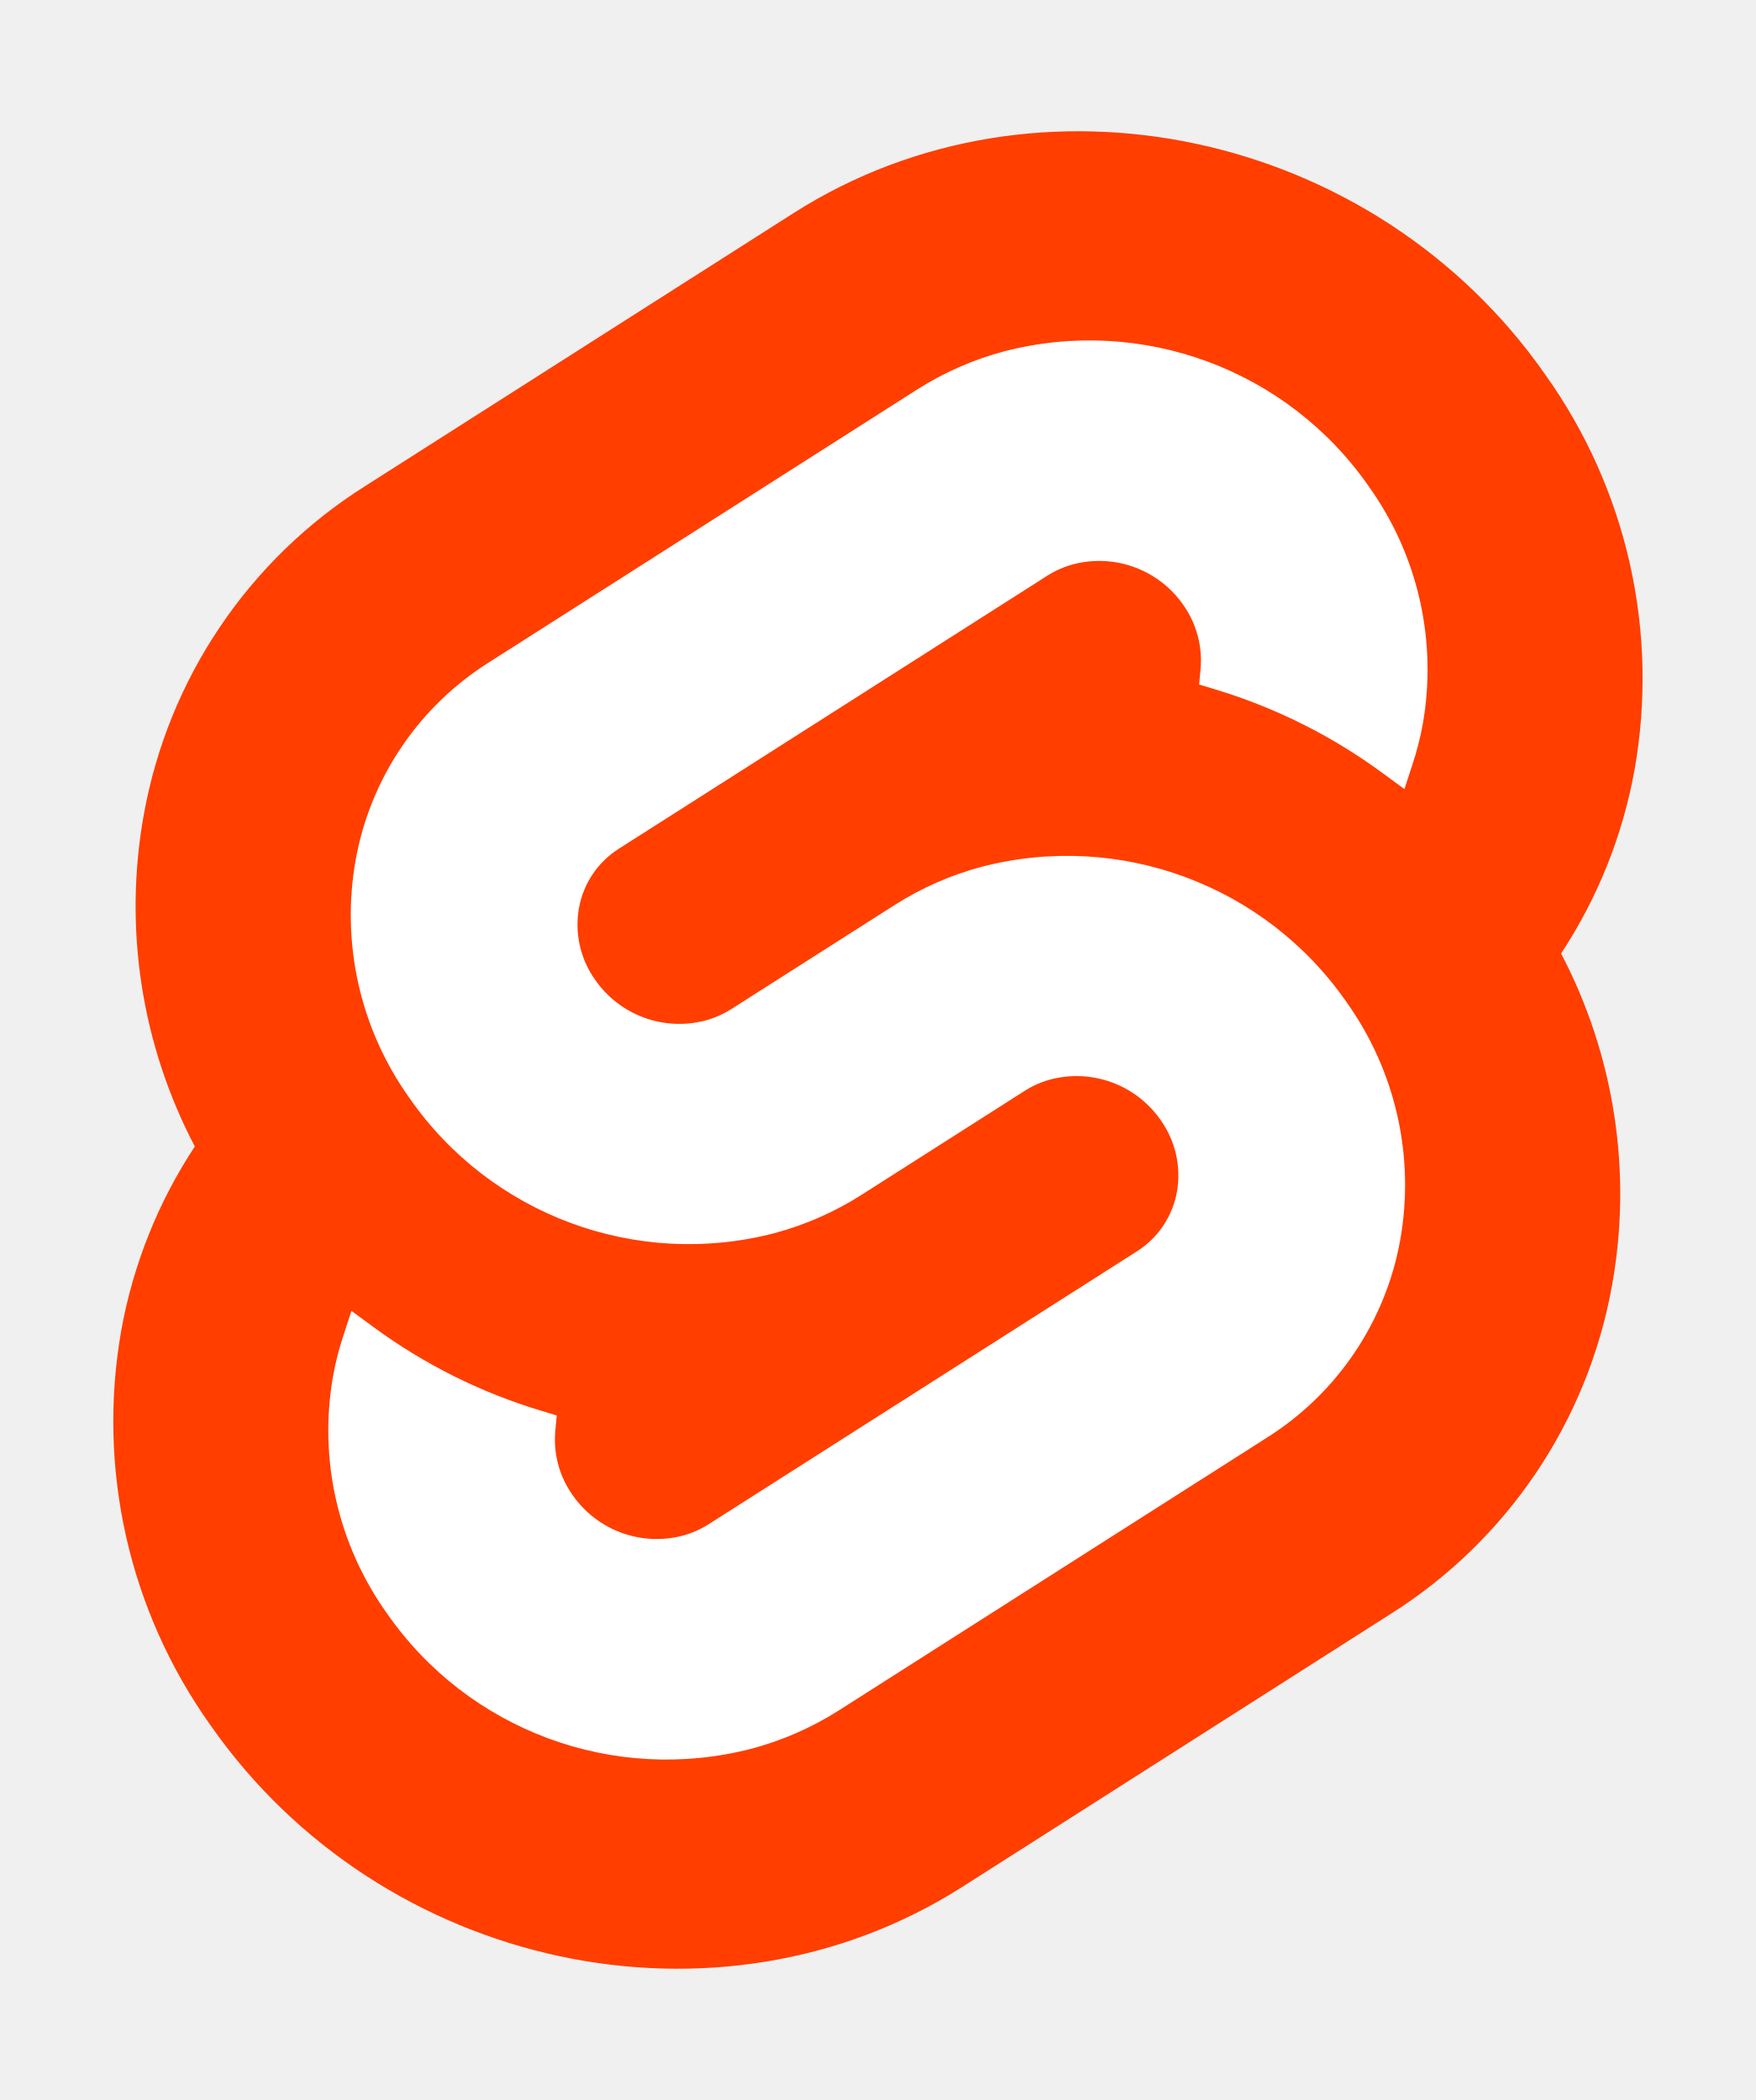
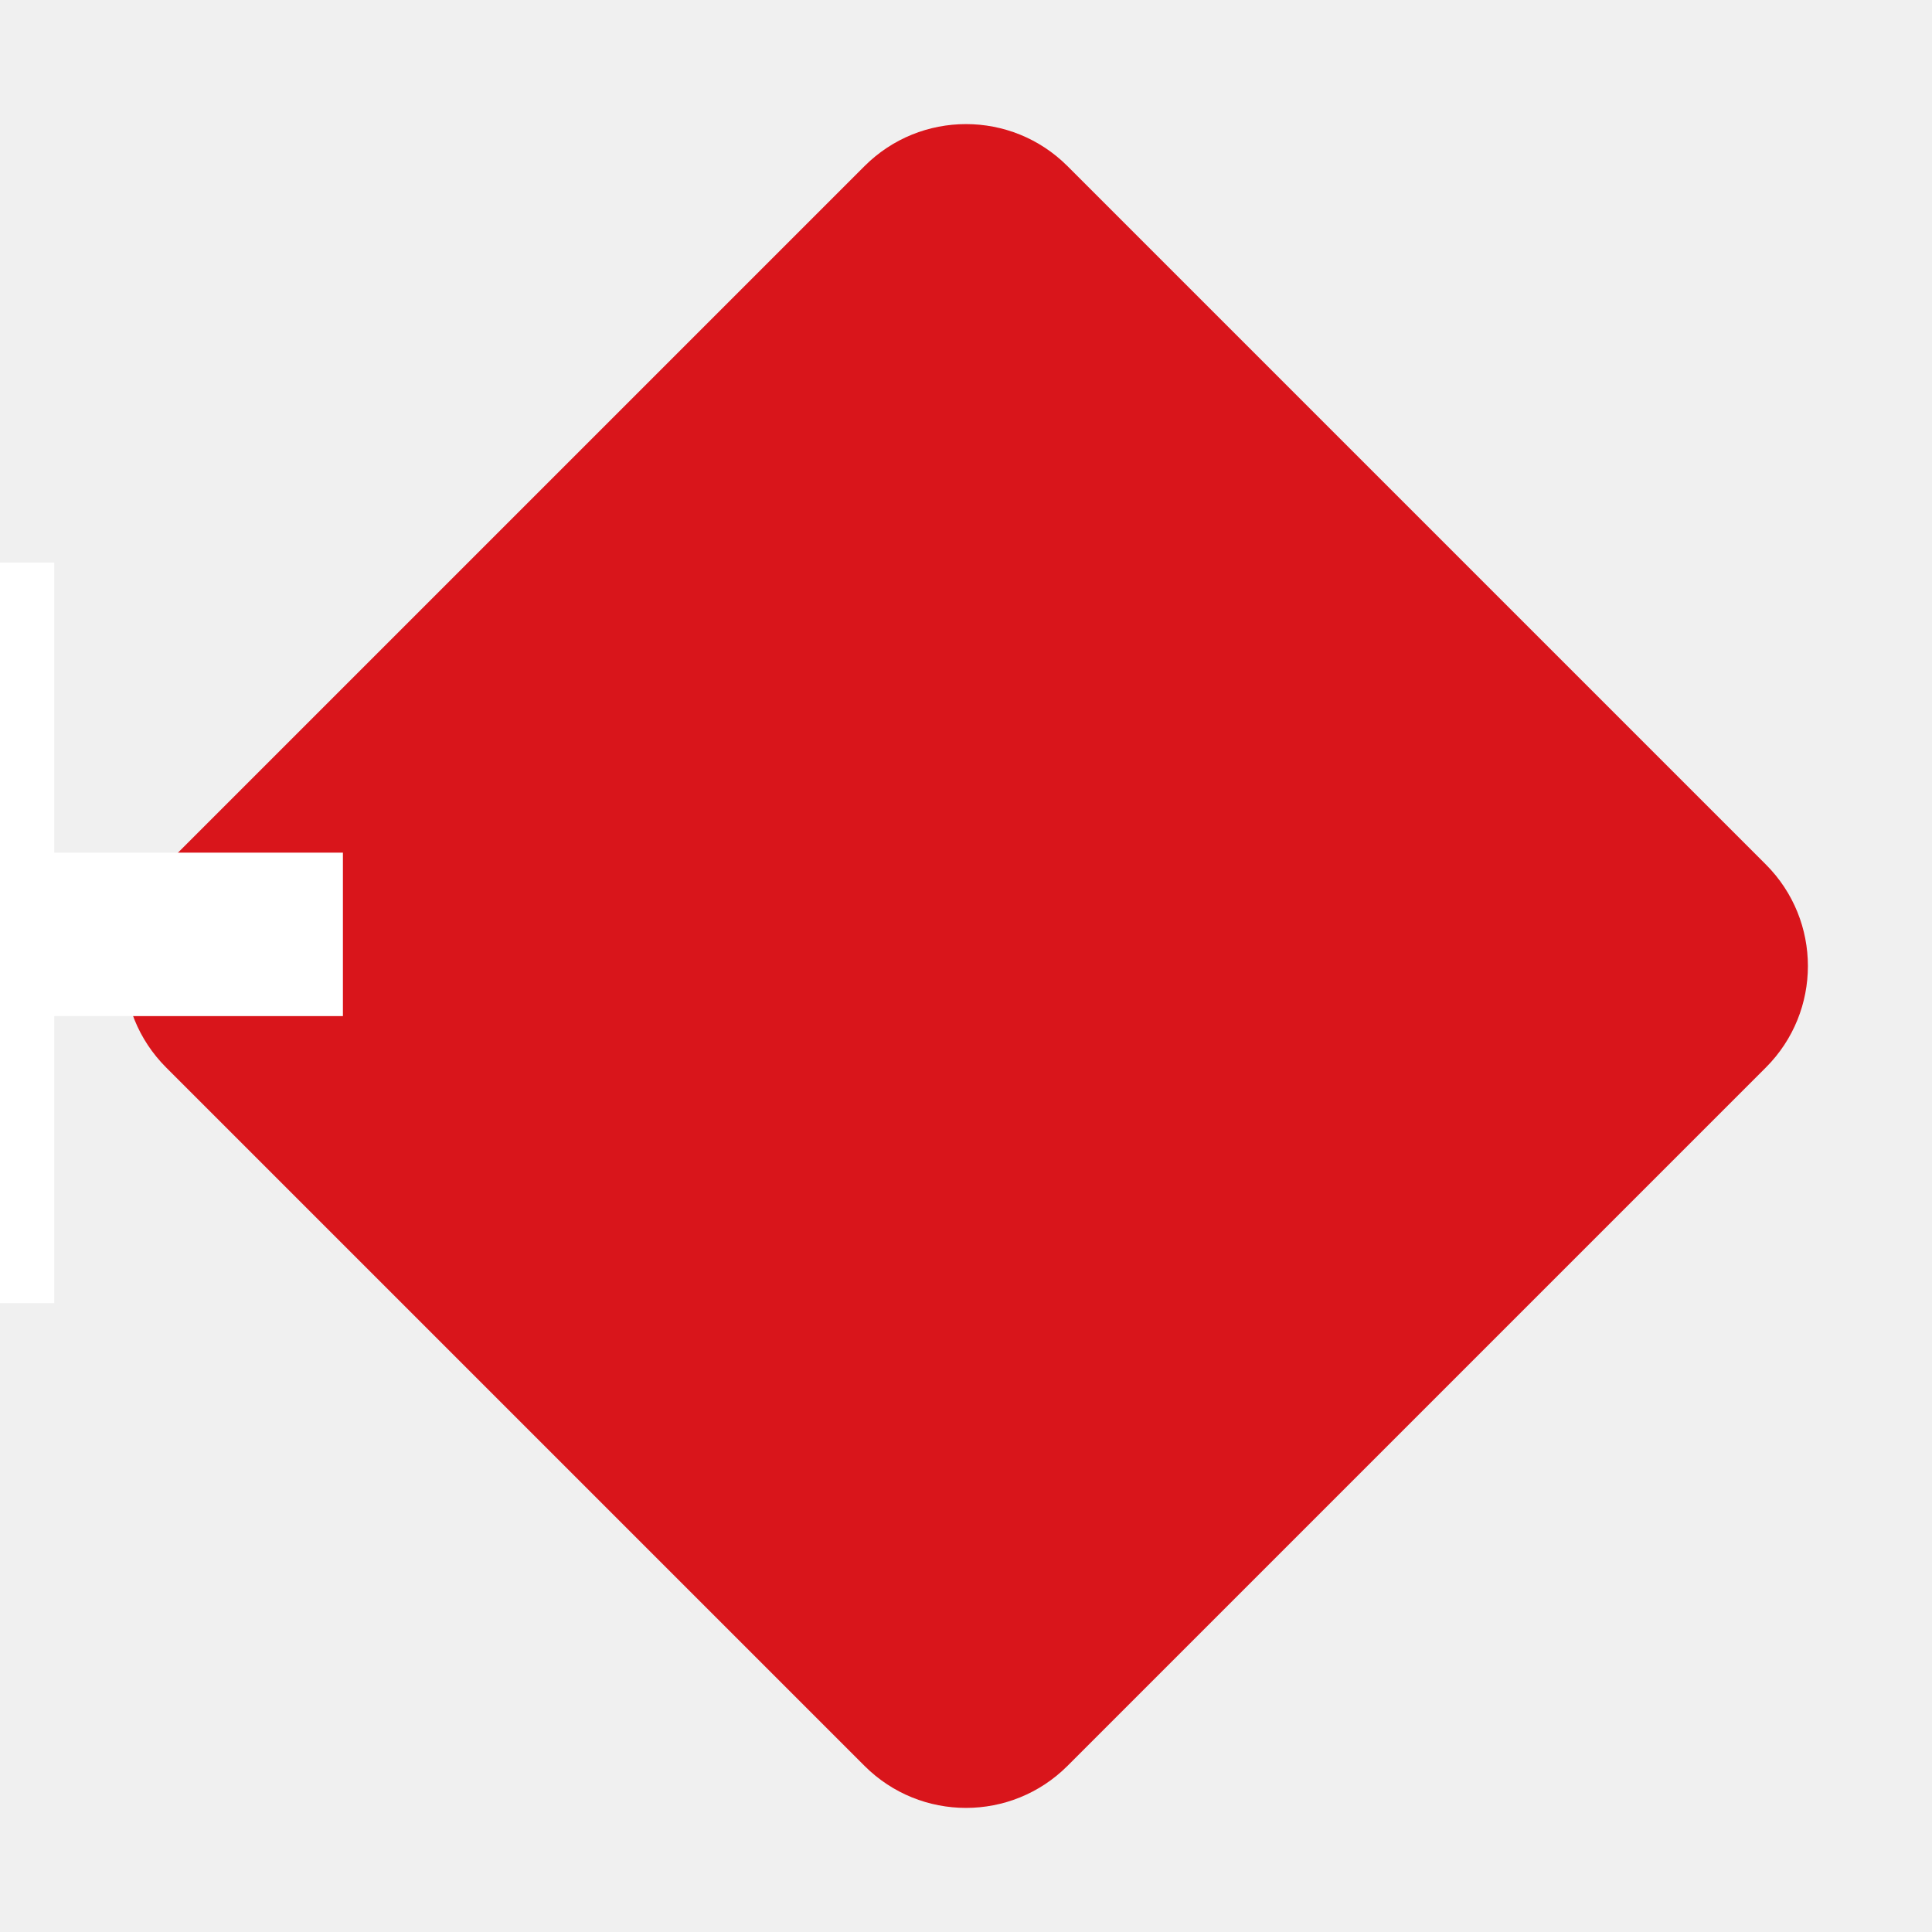
- <svg xmlns="http://www.w3.org/2000/svg" width="107" height="128" viewBox="0 0 107 128">
-   <path d="M94.157 22.819c-10.4-14.885-30.94-19.297-45.792-9.835L22.282 29.608A29.92 29.92 0 0 0 8.764 49.65a31.5 31.5 0 0 0 3.108 20.231 30 30 0 0 0-4.477 11.183 31.9 31.9 0 0 0 5.448 24.116c10.402 14.887 30.942 19.297 45.791 9.835l26.083-16.624A29.92 29.92 0 0 0 98.235 78.35a31.53 31.53 0 0 0-3.105-20.232 30 30 0 0 0 4.474-11.182 31.88 31.88 0 0 0-5.447-24.116" style="fill:#ff3e00" />
-   <path d="M45.817 106.582a20.72 20.72 0 0 1-22.237-8.243 19.17 19.17 0 0 1-3.277-14.503 18 18 0 0 1 .624-2.435l.49-1.498 1.337.981a33.6 33.6 0 0 0 10.203 5.098l.97.294-.09.968a5.85 5.85 0 0 0 1.052 3.878 6.24 6.24 0 0 0 6.695 2.485 5.8 5.8 0 0 0 1.603-.704L69.27 76.28a5.43 5.43 0 0 0 2.45-3.631 5.8 5.8 0 0 0-.987-4.371 6.24 6.24 0 0 0-6.698-2.487 5.7 5.7 0 0 0-1.6.704l-9.953 6.345a19 19 0 0 1-5.296 2.326 20.72 20.72 0 0 1-22.237-8.243 19.17 19.17 0 0 1-3.277-14.502 17.99 17.99 0 0 1 8.13-12.052l26.081-16.623a19 19 0 0 1 5.3-2.329 20.72 20.72 0 0 1 22.237 8.243 19.17 19.17 0 0 1 3.277 14.503 18 18 0 0 1-.624 2.435l-.49 1.498-1.337-.98a33.6 33.6 0 0 0-10.203-5.1l-.97-.294.09-.968a5.86 5.86 0 0 0-1.052-3.878 6.24 6.24 0 0 0-6.696-2.485 5.8 5.8 0 0 0-1.602.704L37.73 51.72a5.42 5.42 0 0 0-2.449 3.63 5.79 5.79 0 0 0 .986 4.372 6.24 6.24 0 0 0 6.698 2.486 5.8 5.8 0 0 0 1.602-.704l9.952-6.342a19 19 0 0 1 5.295-2.328 20.72 20.72 0 0 1 22.237 8.242 19.17 19.17 0 0 1 3.277 14.503 18 18 0 0 1-8.13 12.053l-26.081 16.622a19 19 0 0 1-5.3 2.328" style="fill:#fff" />
+ <svg xmlns="http://www.w3.org/2000/svg" width="210mm" height="210mm" viewBox="0 0 210 210" version="1.1" id="svg1" xml:space="preserve">
+   <defs id="defs1" />
+   <g id="layer1">
+     <rect style="opacity:1;fill:#d9151b;fill-opacity:1;stroke:none;stroke-width:0.583;stroke-linecap:round;stroke-linejoin:round;paint-order:markers fill stroke" id="rect1" width="138.556" height="138.556" x="79.215" y="-69.278" rx="15.602" ry="15.602" transform="rotate(45)" />
+     <text xml:space="preserve" style="font-weight:600;font-size:165.99px;line-height:1;font-family:'Caros Soft';-inkscape-font-specification:'Caros Soft Semi-Bold';text-align:center;text-decoration-color:#000000;letter-spacing:0px;word-spacing:0px;writing-mode:lr-tb;direction:ltr;text-anchor:middle;white-space:pre;opacity:1;fill:#ffffff;fill-opacity:1;stroke:none;stroke-width:1.634;stroke-linecap:round;stroke-linejoin:round;paint-order:markers fill stroke" x="105" y="160.067" id="text1">
+       <tspan id="tspan1" style="font-size:165.99px;fill:#ffffff;stroke-width:1.634" x="105" y="160.067">+</tspan>
+     </text>
+   </g>
</svg>
